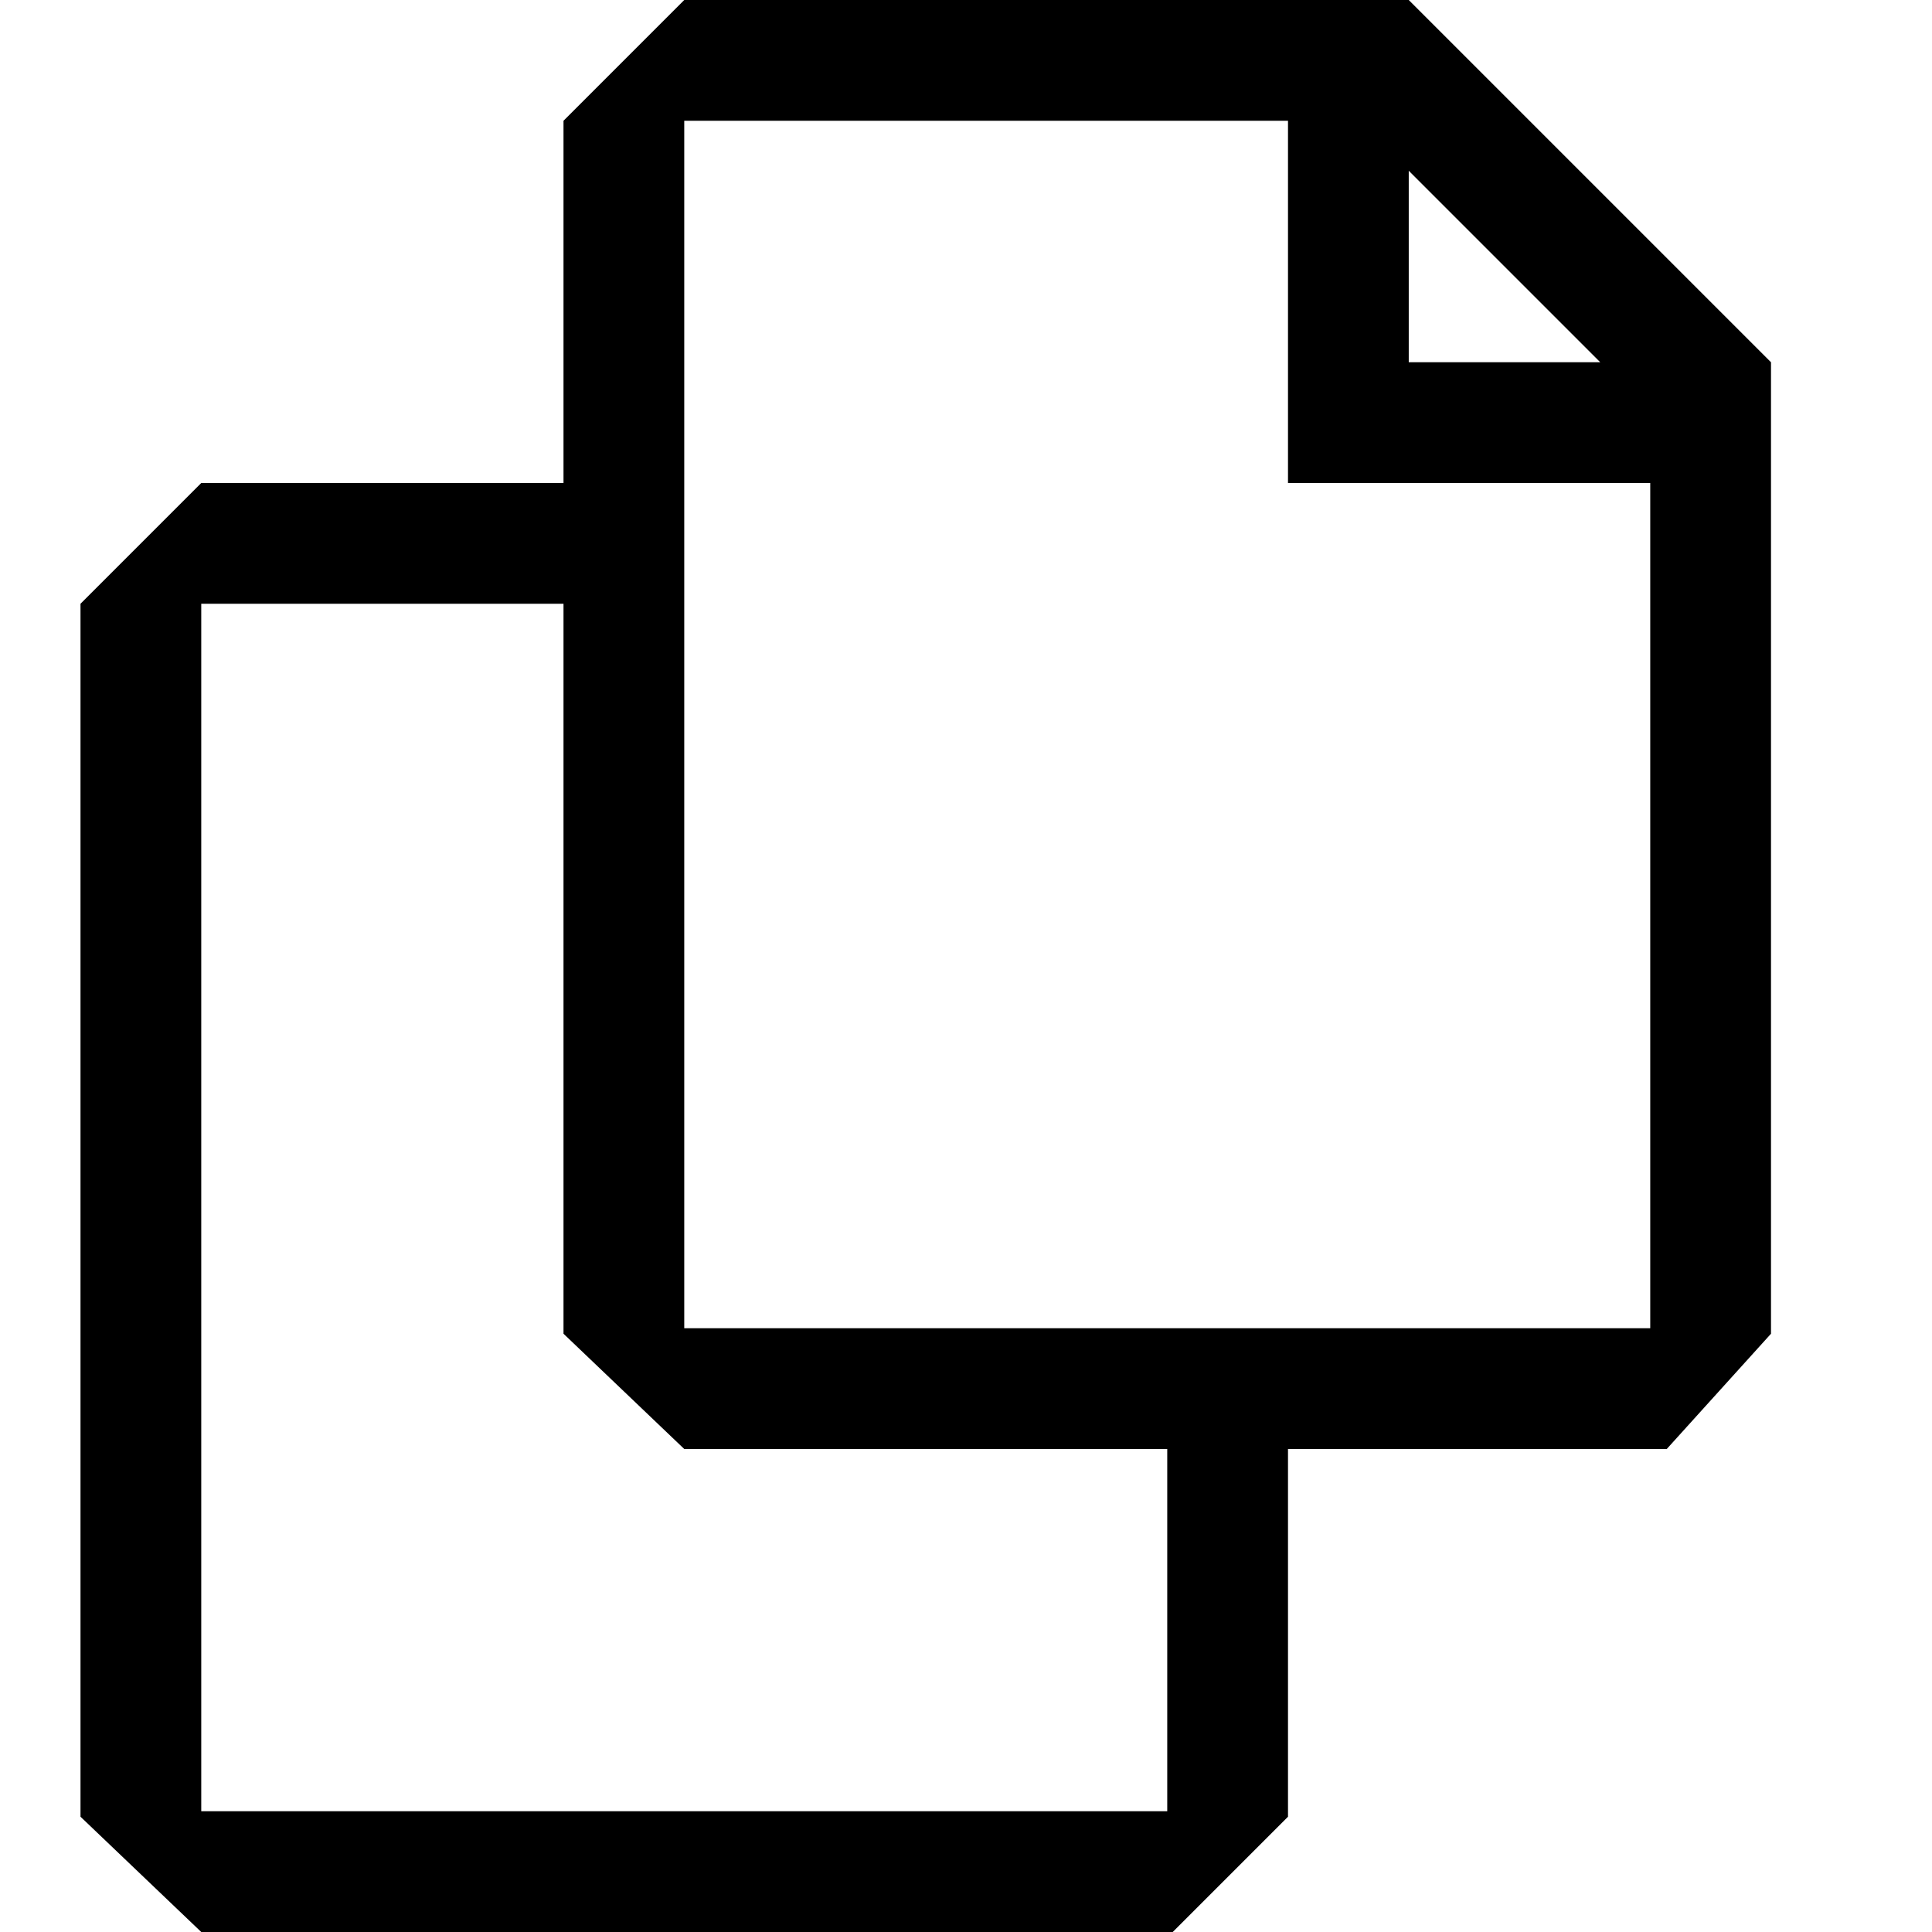
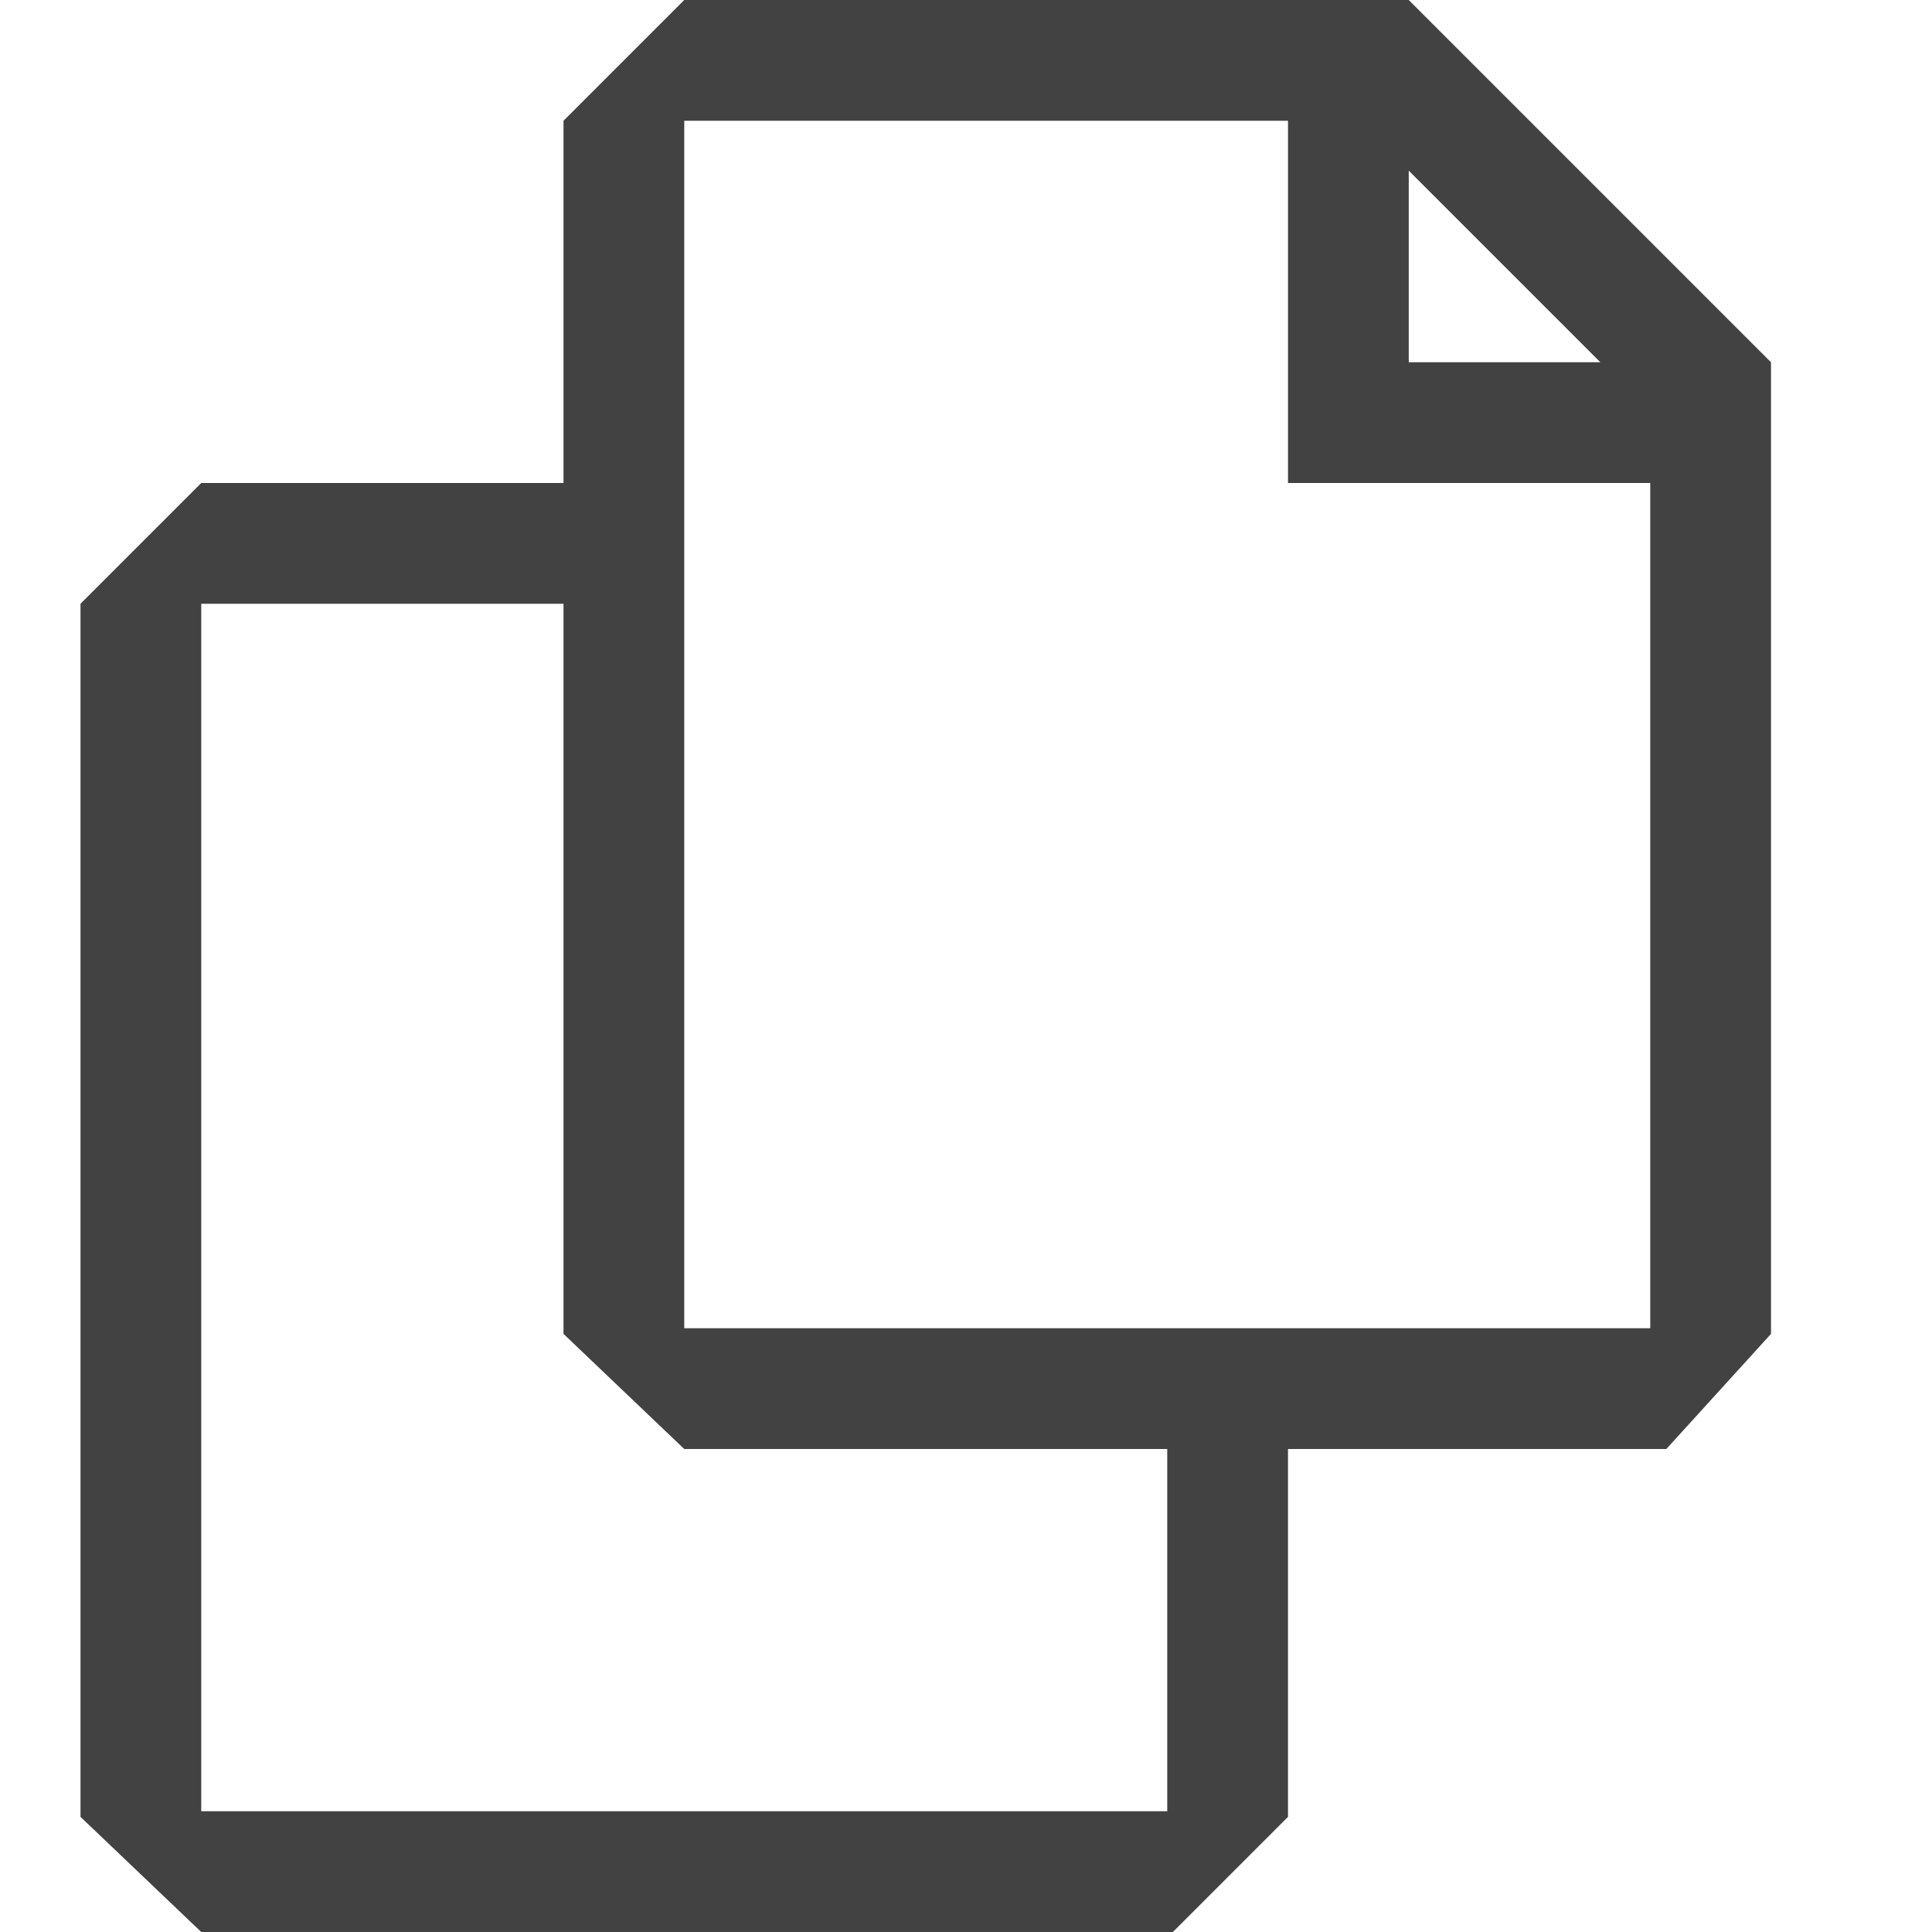
<svg xmlns="http://www.w3.org/2000/svg" width="24" height="24" viewBox="0 0 24 24" fill="none">
-   <path fill-rule="evenodd" clip-rule="evenodd" d="M8.5 0L17.5 3.57628e-07L22 4.5V16.568L20.705 18H16V22.568L14.568 24H2.5L1 22.568L1 7.5L2.5 6L7 6V1.5L8.5 0ZM16 1.5V6H20.5L20.5 16.5H8.5L8.5 1.5L16 1.5ZM19.879 4.5L17.5 2.121V4.5H19.879ZM7 7.5V16.568L8.5 18H14.5V22.5H2.5L2.5 7.5H7Z" fill="black" />
+   <path d="M17.5 0H8.5L7 1.5V6H2.5L1 7.5V22.57L2.5 24H14.57L16 22.57V18H20.7L22 16.57V4.5L17.5 0ZM17.5 2.12L19.88 4.5H17.5V2.12ZM14.5 22.5H2.5V7.5H7V16.57L8.5 18H14.5V22.5ZM20.5 16.5H8.5V1.5H16V6H20.5V16.5Z" fill="#424242" />
</svg>
